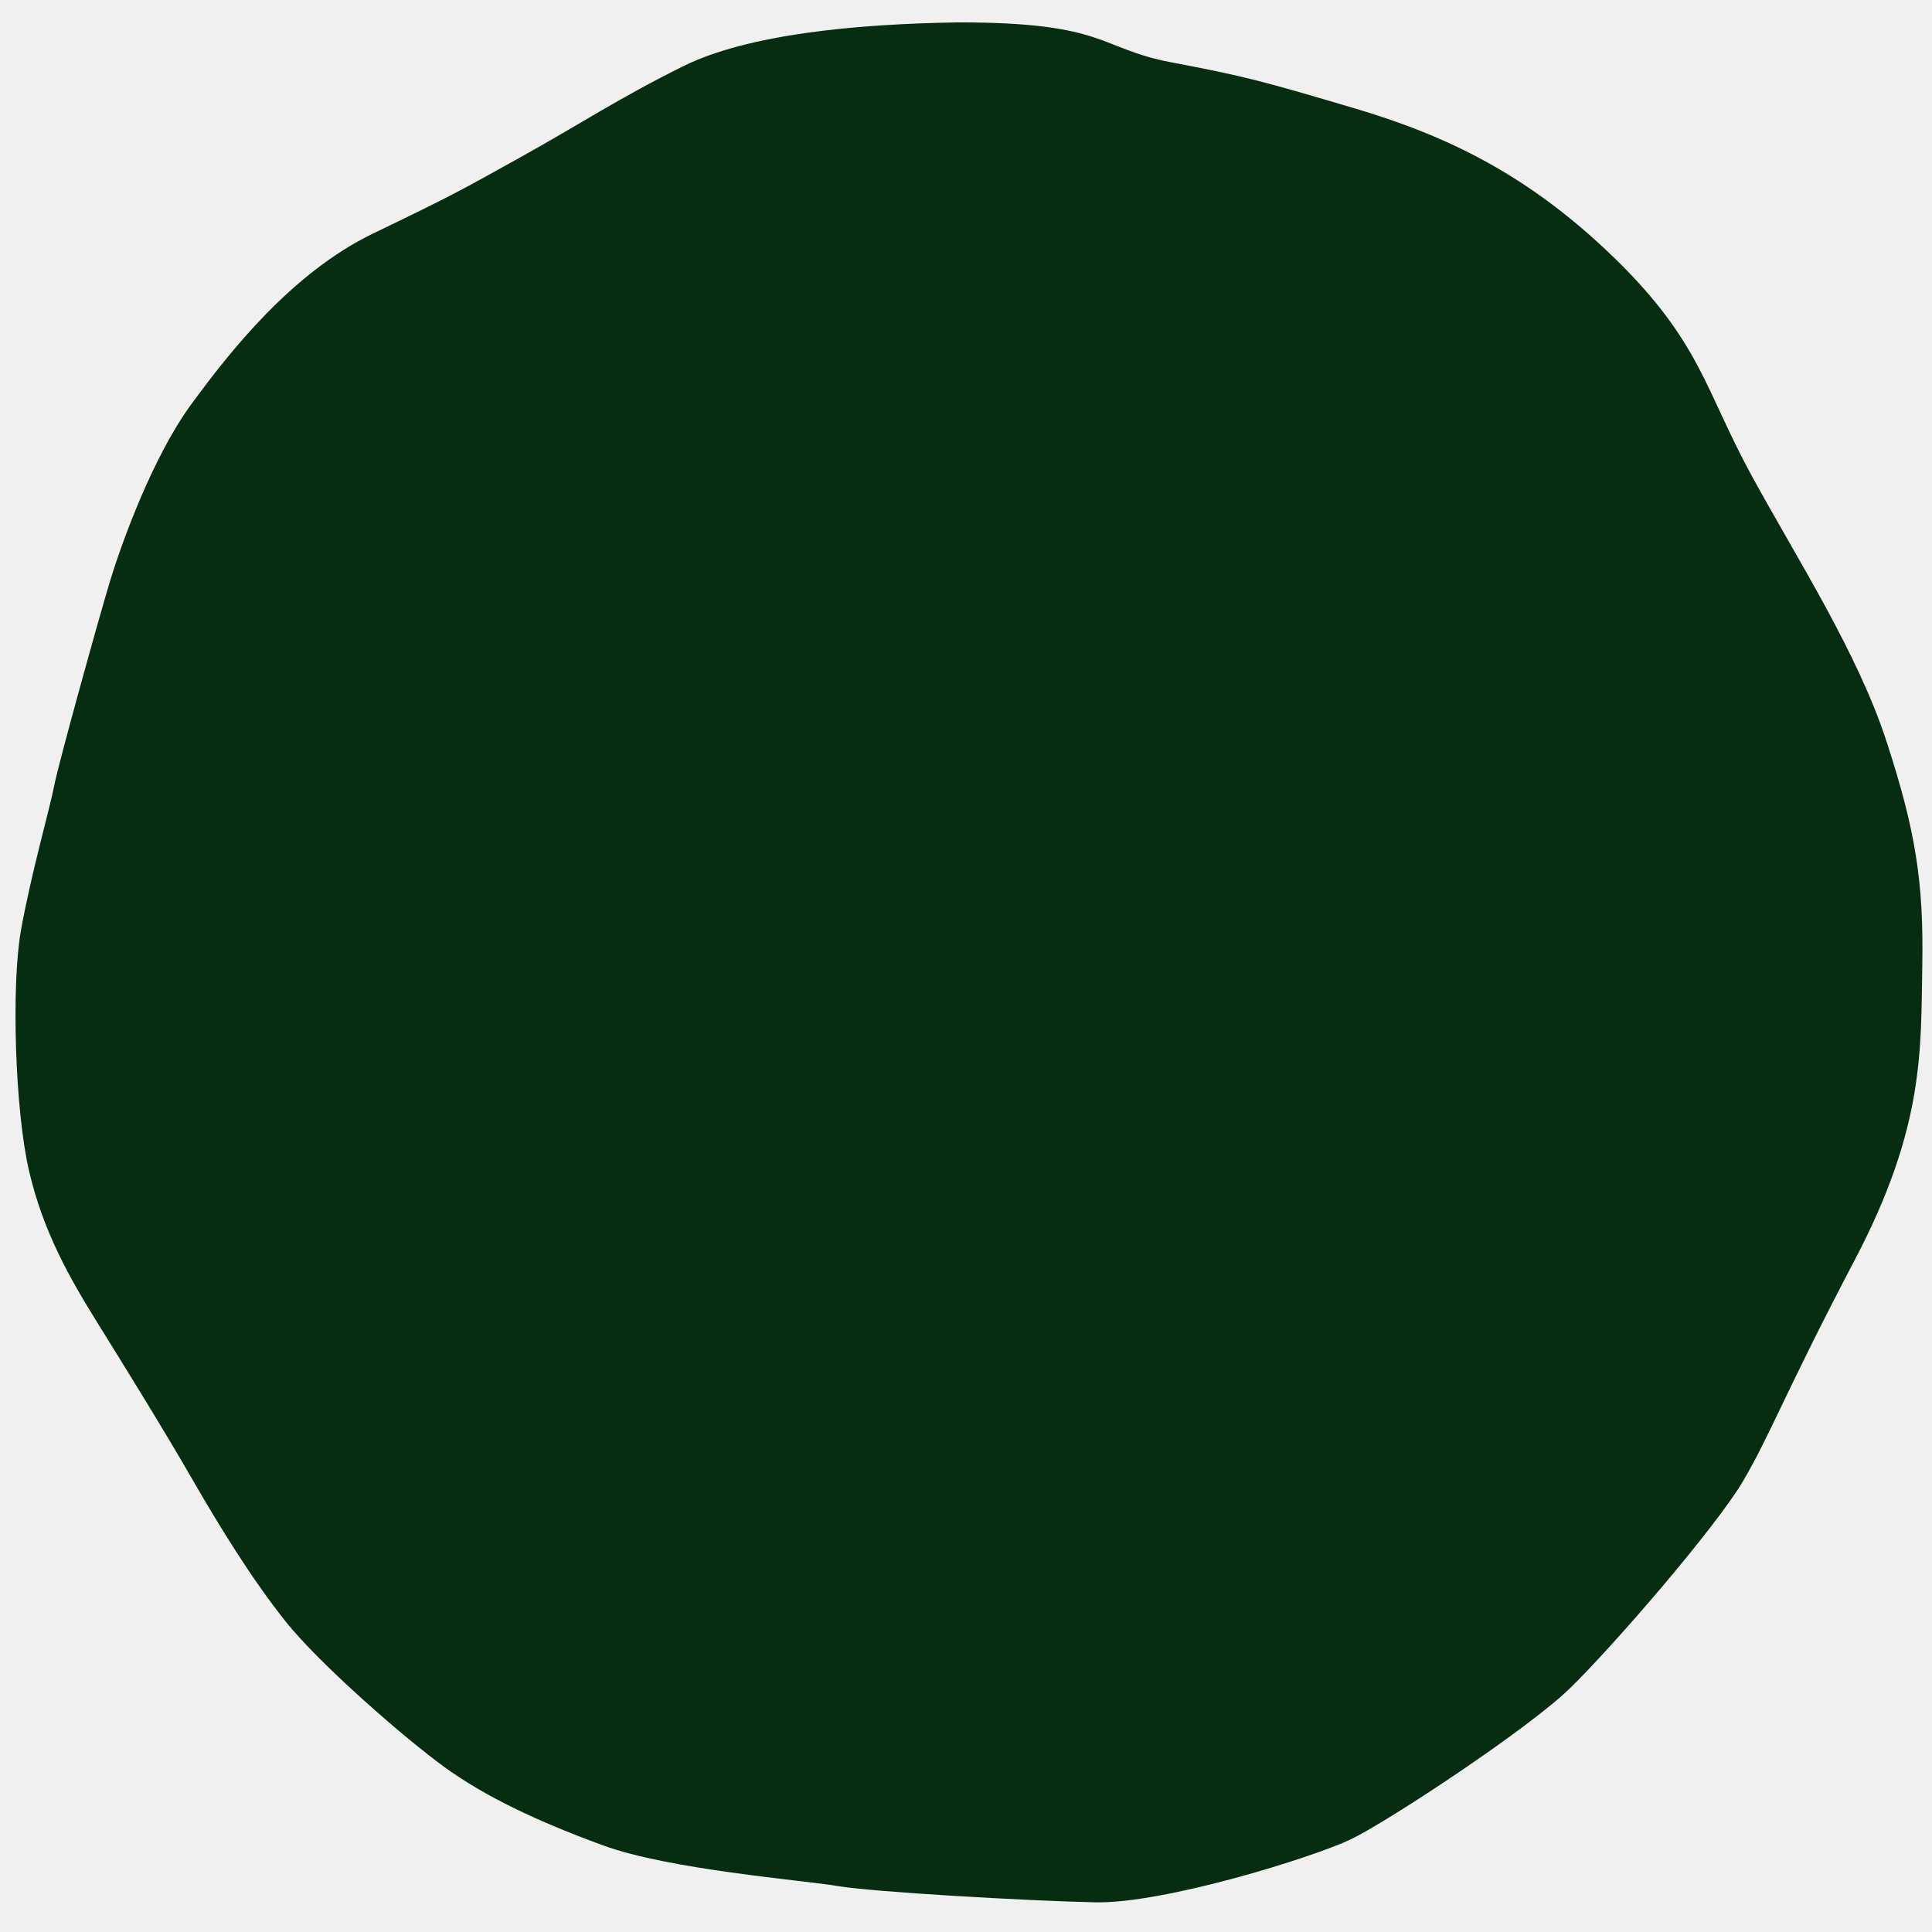
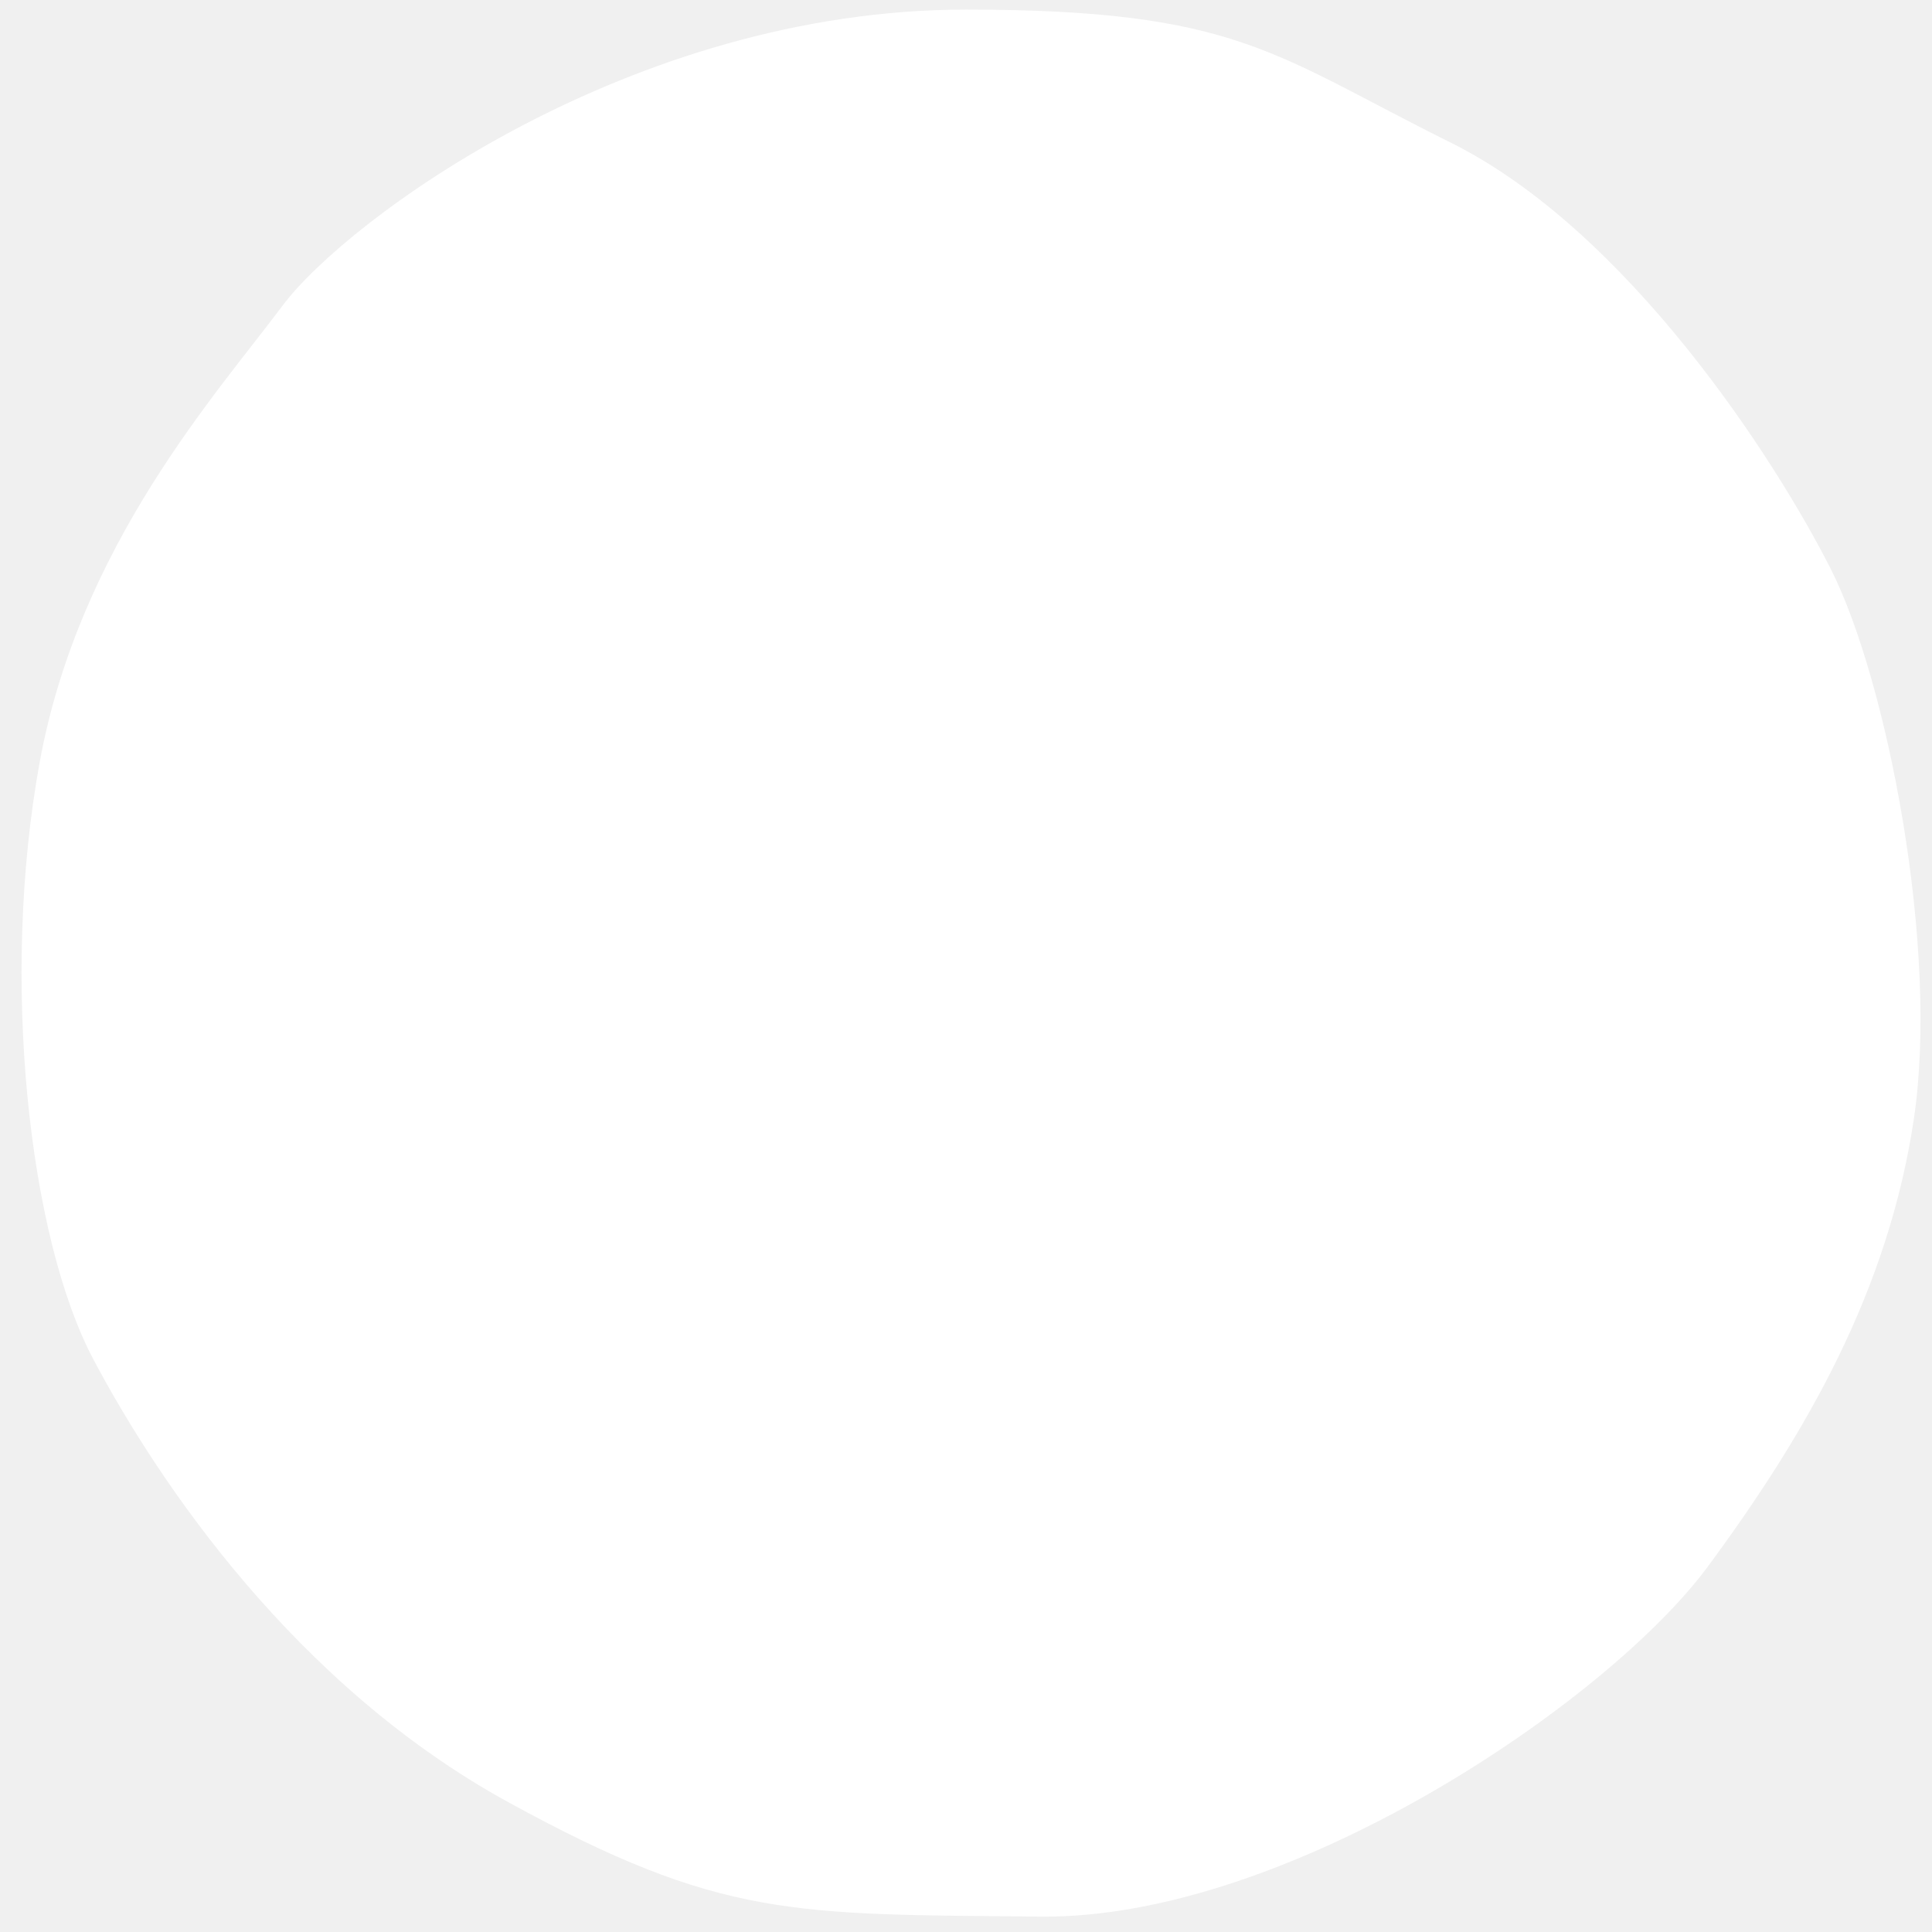
- <svg xmlns="http://www.w3.org/2000/svg" id="eKuCmRWBTkF1" viewBox="0 0 10000 10000" shape-rendering="geometricPrecision" text-rendering="geometricPrecision">
-   <path d="M4963.709,115.878c-532.708,7.665-1092.242,61.319-1425.664,226.113s-532.708,298.929-843.134,471.389-341.086,191.621-762.653,394.74-743.491,613.189-942.778,885.291-360.248,716.664-421.567,919.783-268.27,950.442-287.432,1053.918-122.638,467.556-172.459,751.156-30.659,927.448,42.157,1241.707s210.784,555.702,348.751,777.983s344.919,555.702,490.551,808.643s310.427,521.21,486.718,743.491s620.853,609.356,827.805,758.821s471.389,275.935,816.307,402.405s1034.756,180.124,1214.88,210.784s977.269,76.649,1333.685,84.313s1130.567-233.778,1322.188-325.756s912.118-567.199,1130.567-777.983s758.821-835.47,900.621-1076.913s218.448-459.891,578.697-1145.896s341.086-1083.502,348.751-1519.021-34.492-699.956-183.957-1159.847-456.059-935.113-697.502-1375.842-264.438-693.67-708.999-1126.734-869.961-636.183-1349.015-777.983-567.199-165.628-946.61-237.611-333.421-206.951-1099.907-206.951Z" transform="translate(0 0.000001)" fill="#062d10" stroke-width="20" />
+ <svg xmlns="http://www.w3.org/2000/svg" id="emF10QEvlRA1" viewBox="0 0 10000 10000" shape-rendering="geometricPrecision" text-rendering="geometricPrecision">
+   <path d="M5000,49.682c-1733.412,0-3203.91,1085.518-3538.401,1533.609s-1050.238,1236.985-1255.919,2360.37-56.8,2461.348,277.691,3092.463s1041.34,1685.077,2145.791,2290.947s1476.809,580.626,2757.972,593.248s2934.684-1110.762,3452.198-1811.3s934.05-1432.631,1066.584-2316.192-138.845-2272.014-429.158-2846.328-1053.962-1754.499-1969.078-2208.902-1102.448-687.915-2507.68-687.915Z" fill="#fff" stroke-width="20" />
</svg>
